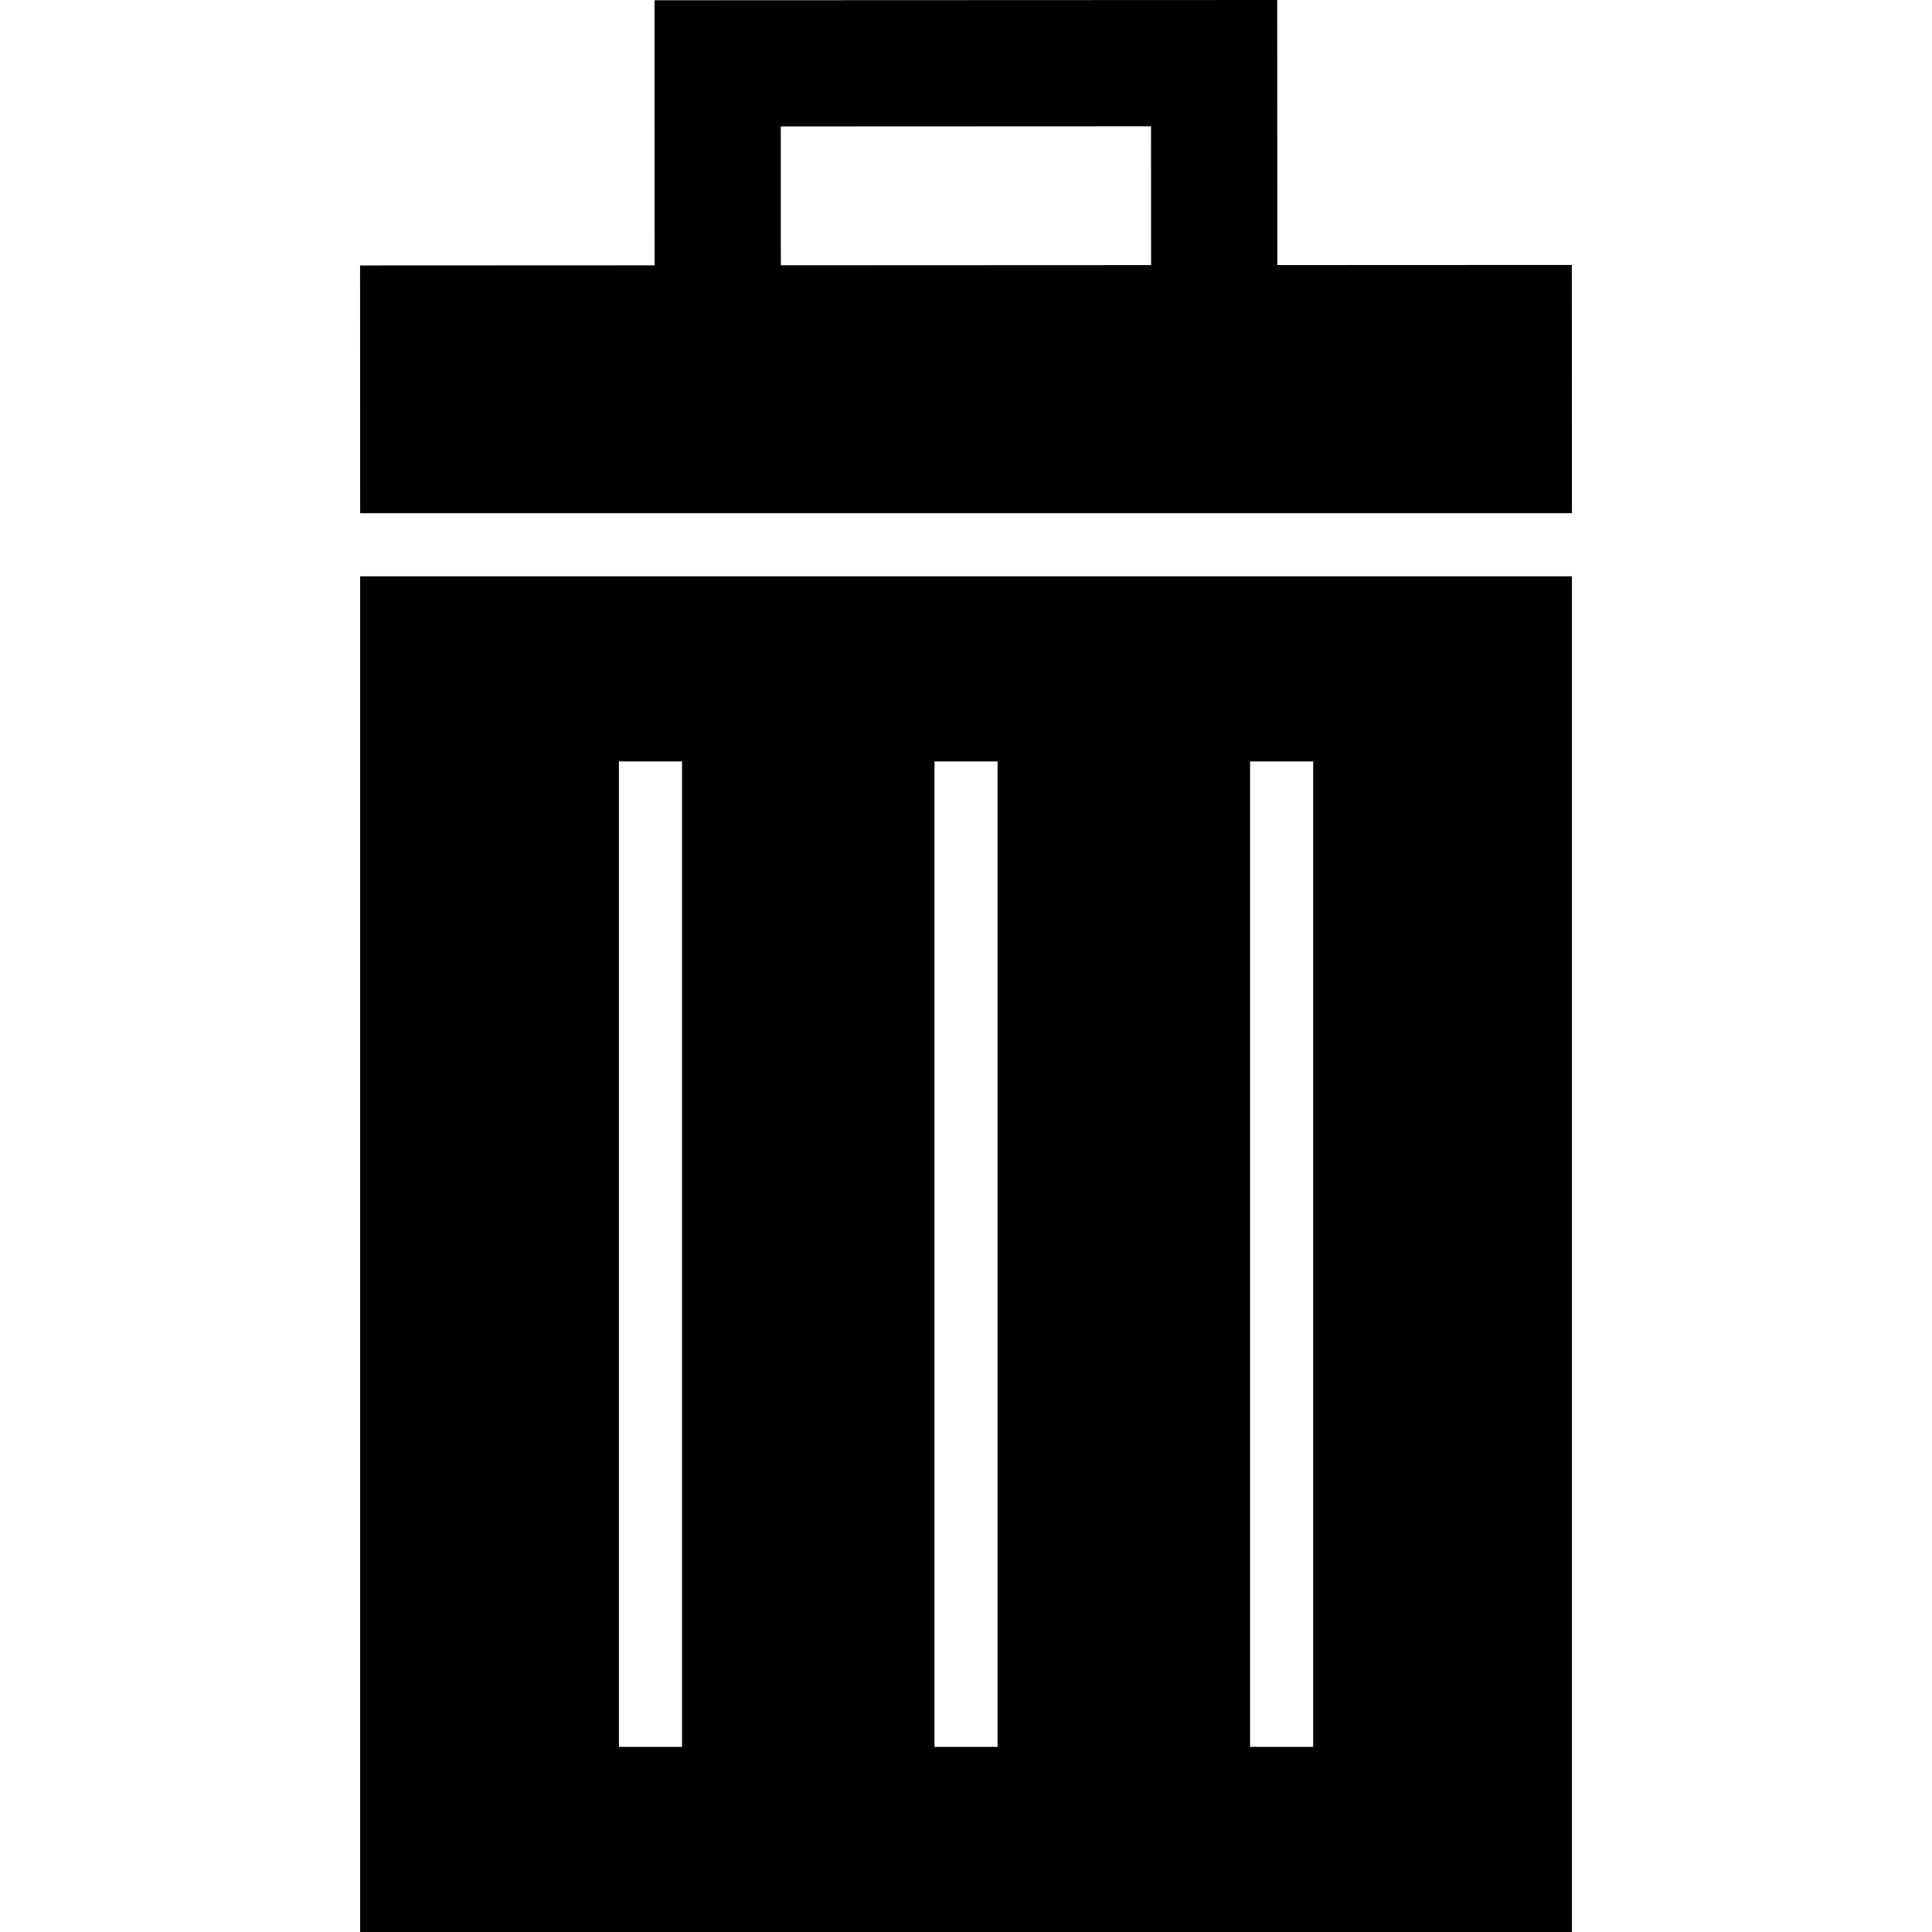
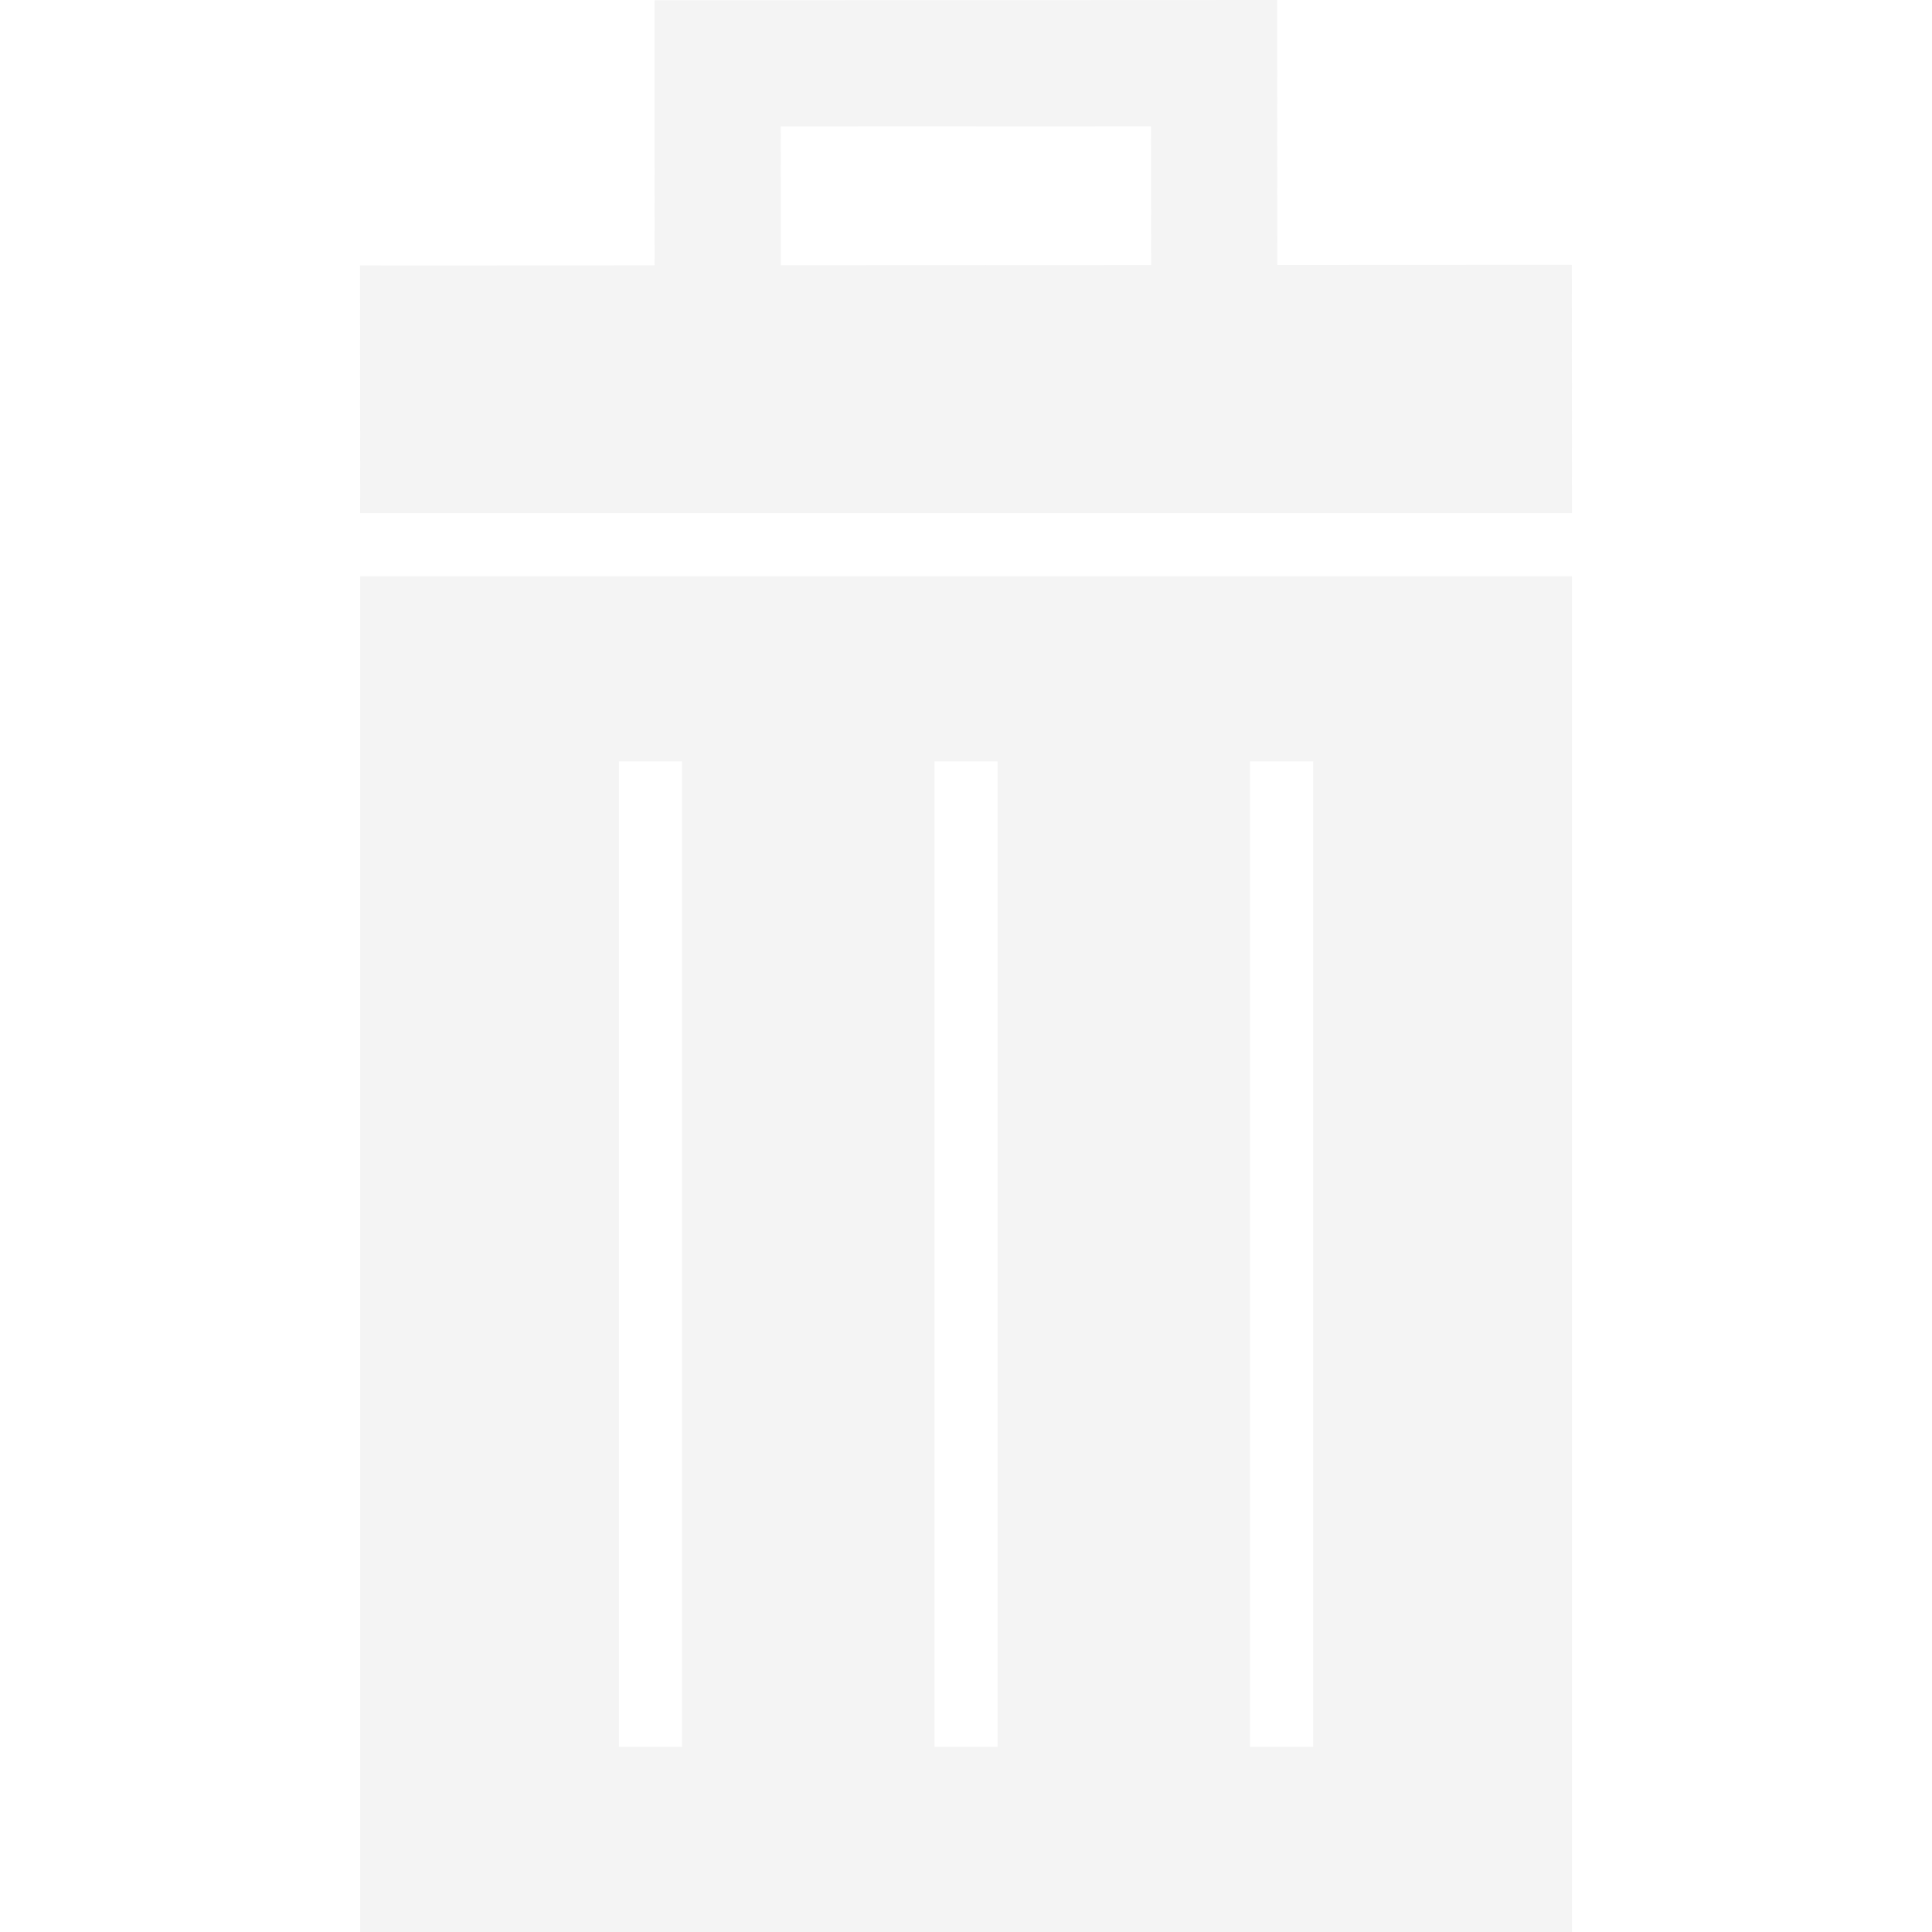
- <svg xmlns="http://www.w3.org/2000/svg" fill="#000000" version="1.1" id="Capa_1" width="800px" height="800px" viewBox="0 0 490.646 490.646" xml:space="preserve">
+ <svg xmlns="http://www.w3.org/2000/svg" fill="#f0f0f0c0" version="1.1" id="Capa_1" width="800px" height="800px" viewBox="0 0 490.646 490.646" xml:space="preserve">
  <g>
    <g>
      <path d="M399.179,67.285l-74.794,0.033L324.356,0L166.214,0.066l0.029,67.318l-74.802,0.033l0.025,62.914h307.739L399.179,67.285z     M198.28,32.11l94.03-0.041l0.017,35.262l-94.03,0.041L198.28,32.11z" />
      <path d="M91.465,490.646h307.739V146.359H91.465V490.646z M317.461,193.372h16.028v250.259h-16.028V193.372L317.461,193.372z     M237.321,193.372h16.028v250.259h-16.028V193.372L237.321,193.372z M157.18,193.372h16.028v250.259H157.18V193.372z" />
    </g>
  </g>
</svg>
